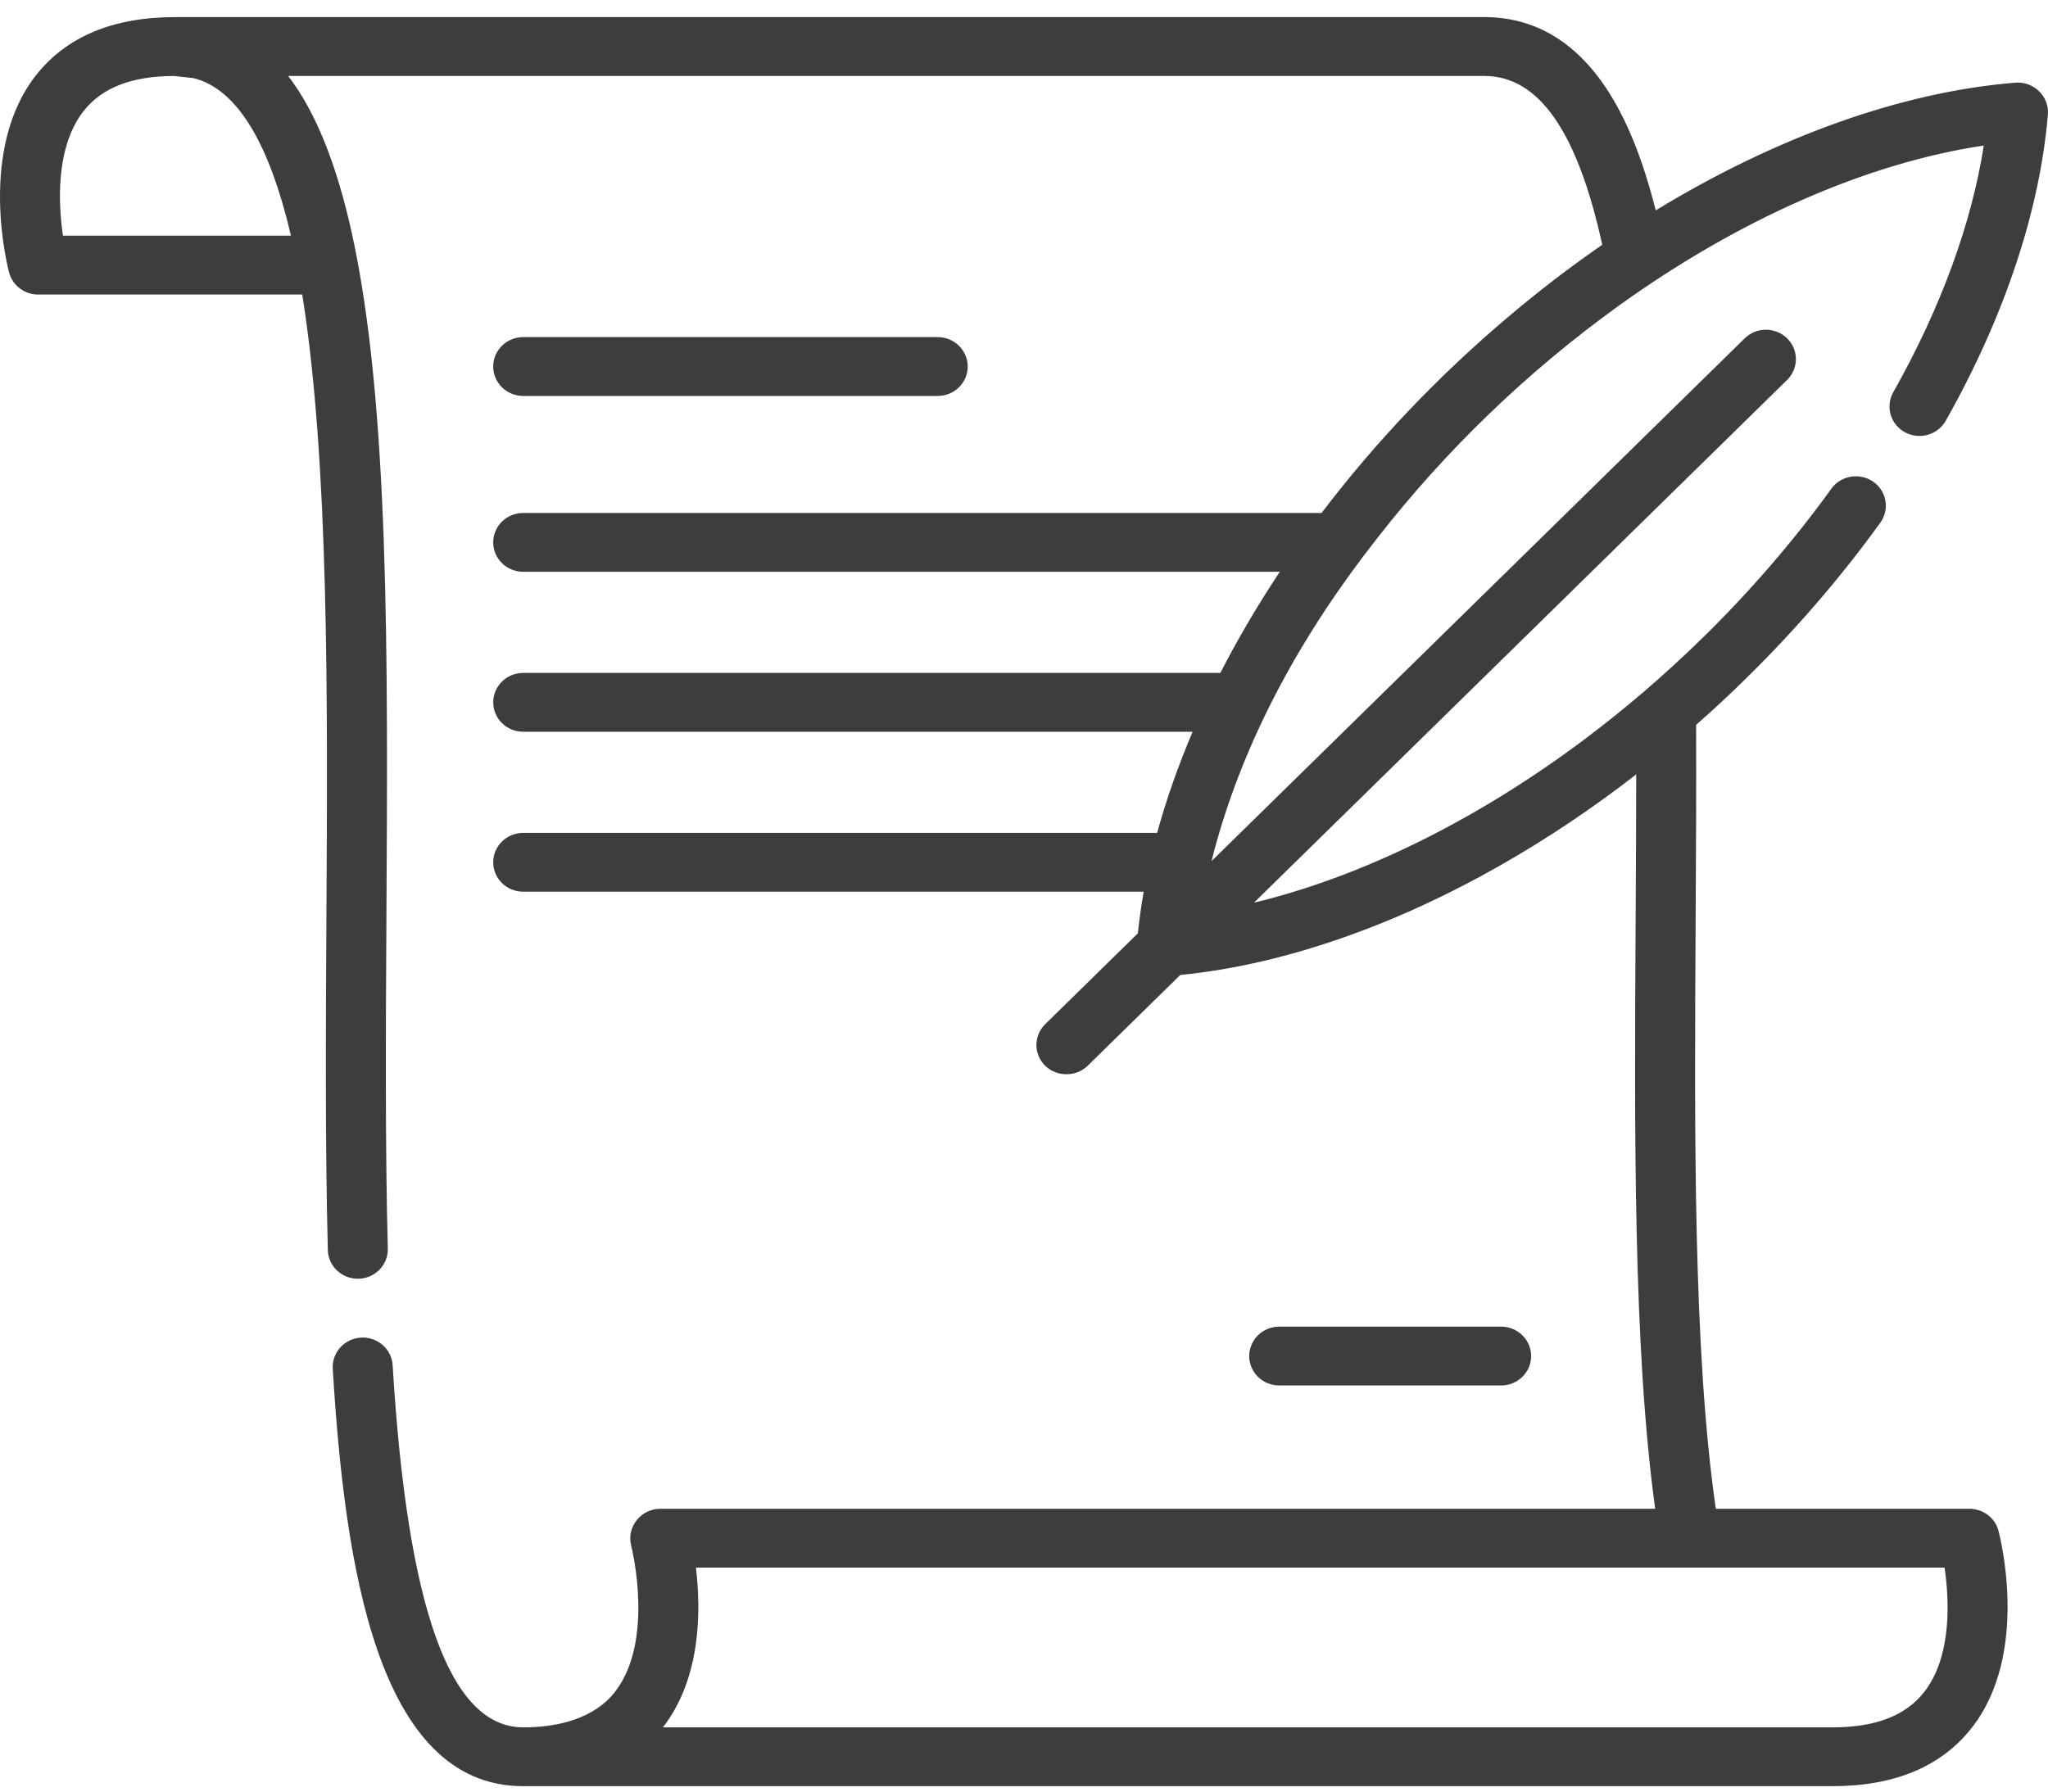
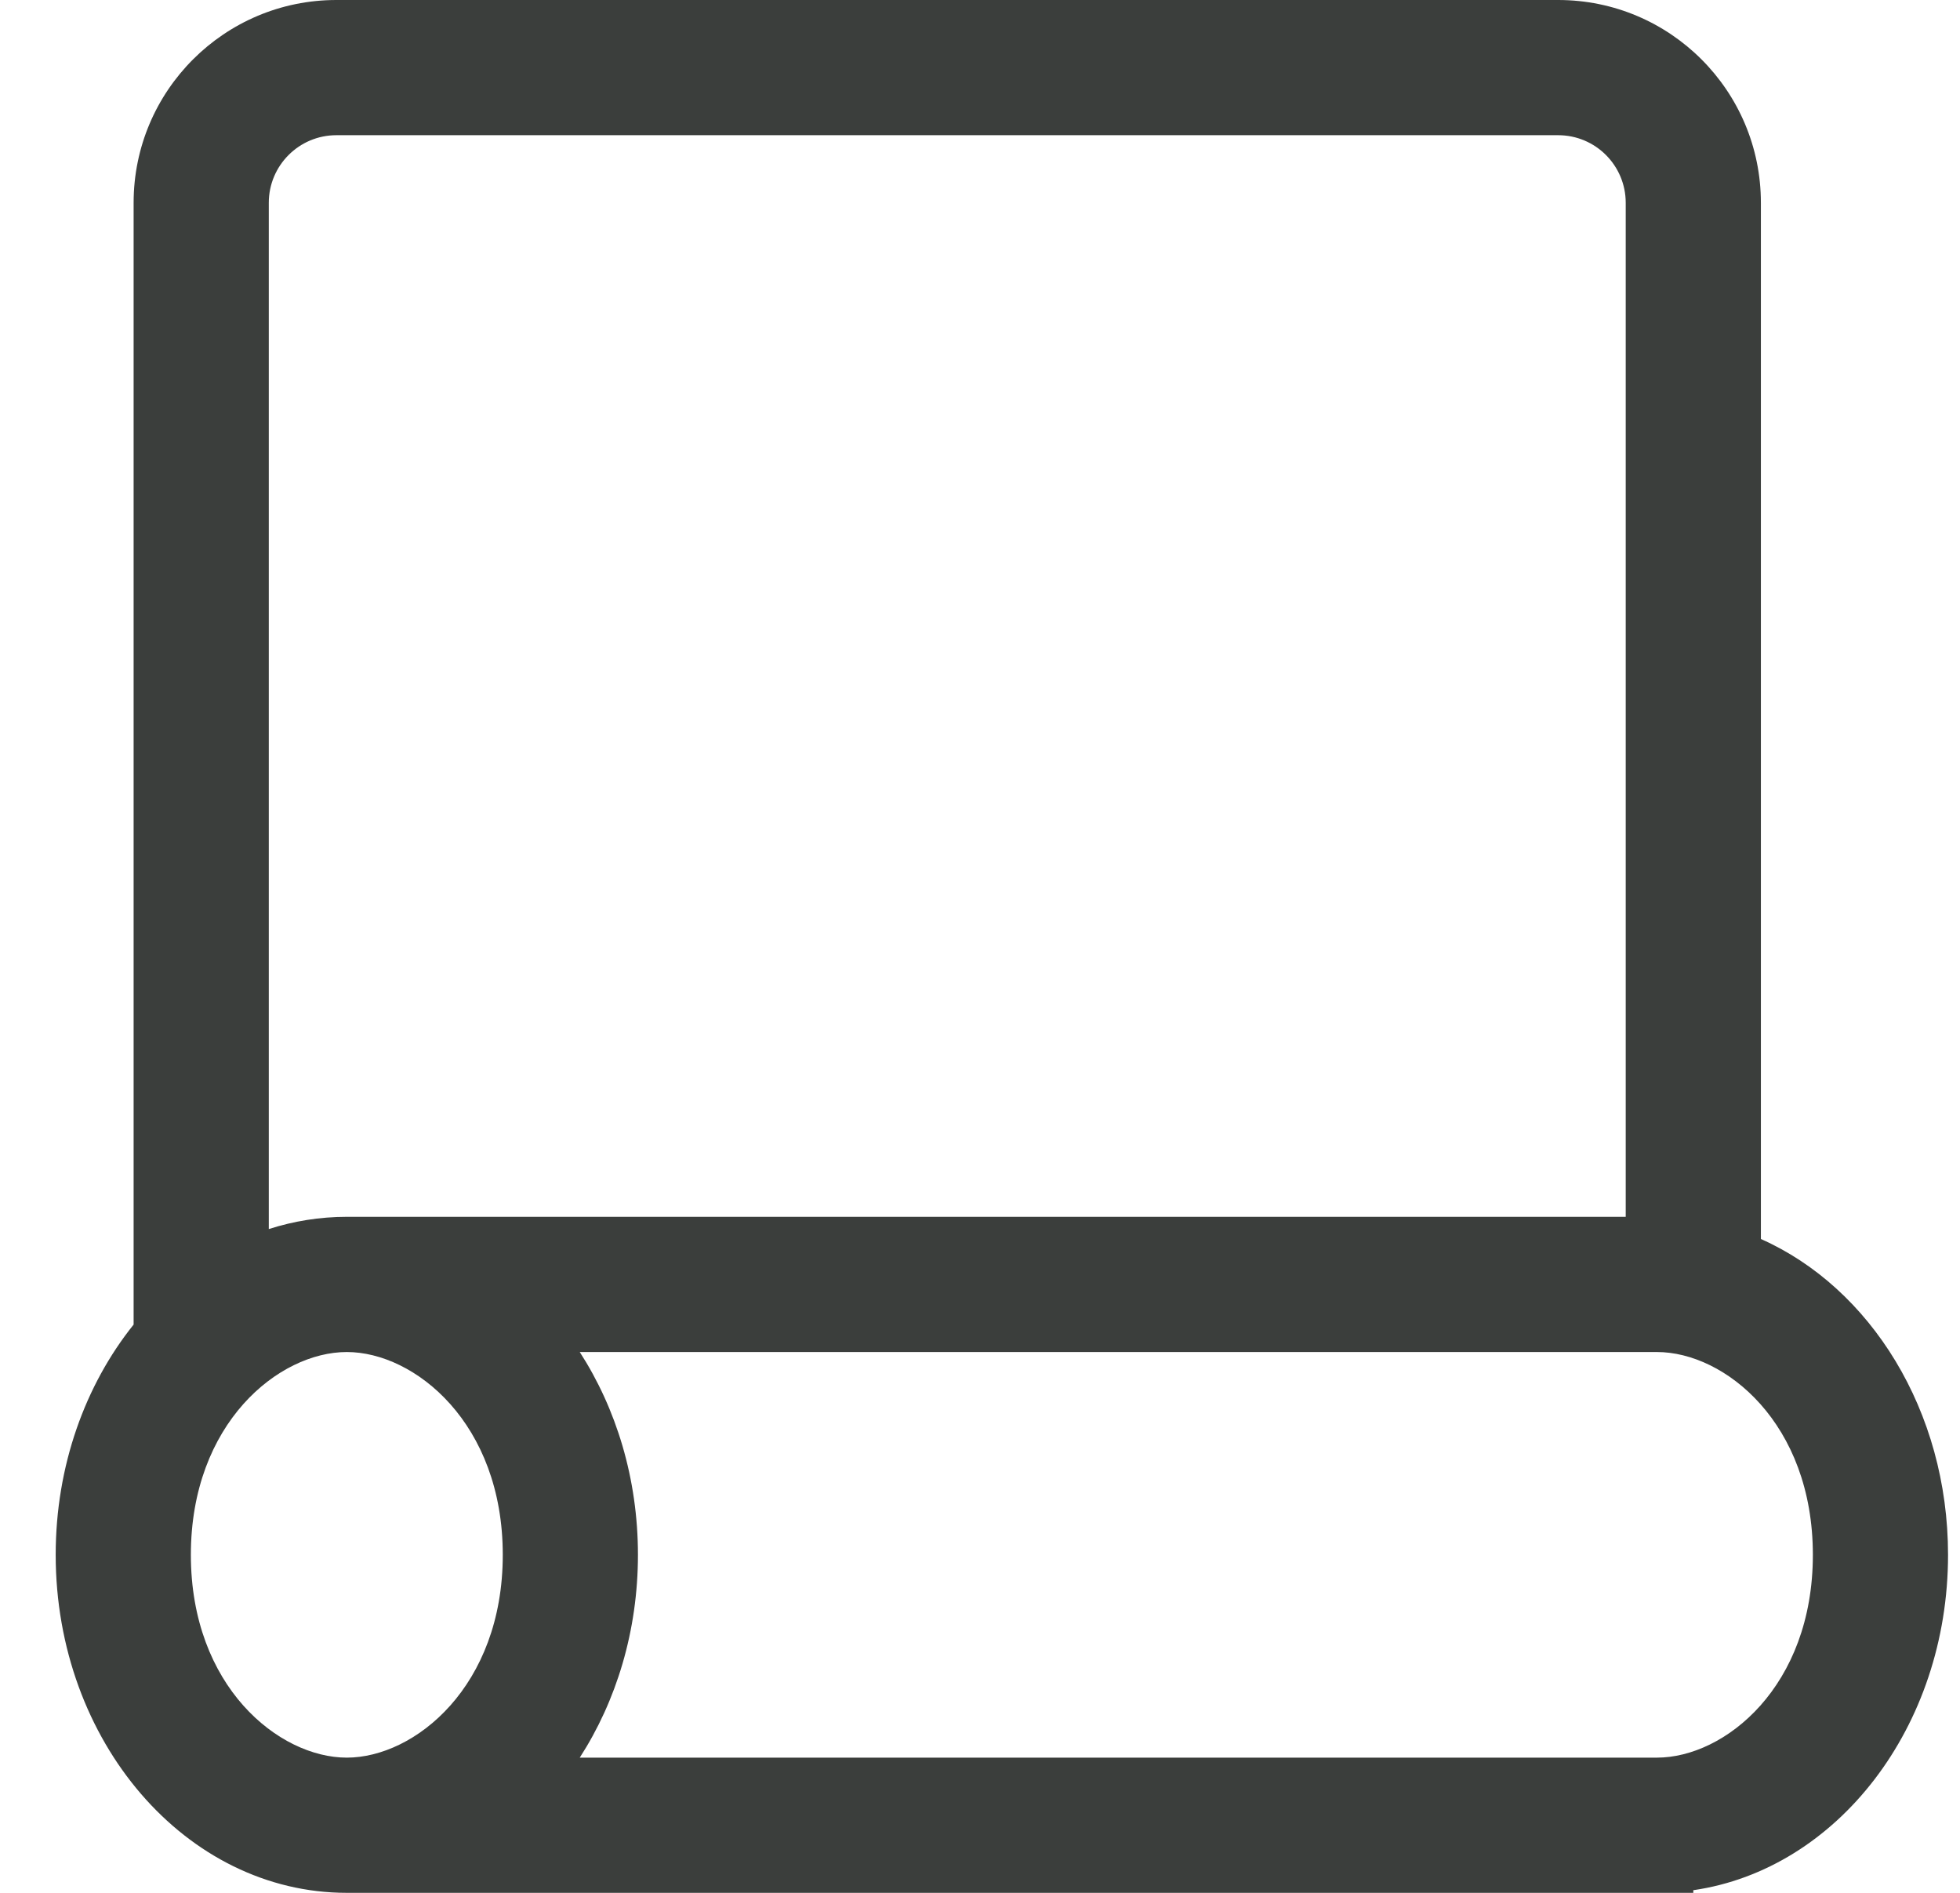
- <svg xmlns="http://www.w3.org/2000/svg" width="40" height="35" viewBox="0 0 40 35" fill="none">
-   <path fill-rule="evenodd" clip-rule="evenodd" d="M38.003 8.22C37.846 8.498 37.49 8.598 37.206 8.445C36.923 8.291 36.821 7.942 36.977 7.664C37.903 6.023 38.507 4.372 38.746 2.843C36.451 3.186 33.947 4.295 31.614 5.974C29.837 7.255 28.246 8.786 26.907 10.504L26.893 10.521L26.892 10.523C25.455 12.35 24.306 14.399 23.708 16.643C23.697 16.687 23.686 16.73 23.675 16.773C23.671 16.789 23.667 16.805 23.663 16.822L34.076 6.61C34.305 6.385 34.676 6.385 34.905 6.61C35.133 6.834 35.133 7.198 34.905 7.422L24.492 17.634C24.558 17.618 24.624 17.602 24.69 17.585C26.741 17.056 28.899 15.974 30.916 14.467C31.741 13.85 32.524 13.176 33.258 12.457C34.189 11.544 35.034 10.565 35.769 9.547C35.956 9.288 36.322 9.227 36.586 9.41C36.85 9.594 36.912 9.952 36.725 10.211C35.952 11.282 35.064 12.311 34.087 13.269C33.773 13.577 33.453 13.874 33.127 14.161C33.132 15.413 33.125 16.706 33.118 17.959C33.094 22.121 33.069 26.416 33.512 29.475H38.465C38.732 29.475 38.965 29.651 39.032 29.903C39.058 30 39.656 32.298 38.507 33.759C37.915 34.512 37.001 34.894 35.79 34.894H10.219C7.359 34.894 6.729 30.536 6.499 26.739C6.48 26.422 6.727 26.15 7.05 26.131C7.373 26.113 7.65 26.354 7.669 26.671C7.956 31.423 8.788 33.737 10.212 33.745C10.878 33.748 11.614 33.582 12.03 33.028L12.036 33.019C12.759 32.044 12.363 30.337 12.33 30.204L12.328 30.194C12.327 30.191 12.326 30.188 12.326 30.185C12.325 30.182 12.325 30.18 12.324 30.177C12.242 29.823 12.523 29.475 12.895 29.475H32.328C31.897 26.344 31.922 22.084 31.946 17.954L31.946 17.953C31.951 17.022 31.957 16.07 31.957 15.129C31.109 15.787 30.214 16.389 29.278 16.92C28.307 17.471 27.289 17.947 26.232 18.317C25.204 18.677 24.138 18.939 23.052 19.047L21.243 20.821C21.015 21.044 20.636 21.038 20.414 20.821C20.185 20.596 20.185 20.233 20.414 20.008L22.224 18.233C22.252 17.965 22.289 17.694 22.338 17.42H10.219C9.895 17.42 9.633 17.163 9.633 16.845C9.633 16.528 9.895 16.271 10.219 16.271H22.6C22.779 15.619 23.011 14.958 23.294 14.295H10.219C9.895 14.295 9.633 14.038 9.633 13.721C9.633 13.403 9.895 13.146 10.219 13.146H23.835C24.175 12.483 24.564 11.822 24.996 11.17H10.219C9.895 11.17 9.633 10.913 9.633 10.596C9.633 10.278 9.895 10.021 10.219 10.021H25.812C26.874 8.622 28.109 7.331 29.447 6.199C30.045 5.692 30.662 5.218 31.294 4.782C30.808 2.564 30.053 1.484 28.992 1.484H5.628C6.045 2.027 6.374 2.751 6.632 3.621C6.725 3.932 6.804 4.248 6.874 4.565C7.605 7.898 7.577 12.831 7.547 17.959L7.547 17.96L7.547 17.965C7.535 20.127 7.522 22.364 7.574 24.392C7.583 24.709 7.327 24.973 7.003 24.981C6.679 24.988 6.411 24.738 6.403 24.421C6.35 22.375 6.363 20.129 6.375 17.957L6.375 17.953C6.4 13.674 6.427 9.024 5.903 5.754H0.745C0.479 5.754 0.246 5.578 0.178 5.325C0.152 5.228 -0.445 2.93 0.704 1.469C1.296 0.716 2.21 0.334 3.421 0.334H28.992C29.955 0.334 30.753 0.799 31.366 1.715C31.764 2.312 32.084 3.1 32.338 4.11C34.683 2.681 37.131 1.794 39.366 1.615C39.721 1.586 40.027 1.886 39.998 2.234C39.841 4.114 39.151 6.184 38.003 8.22ZM1.23 4.604H5.682C5.654 4.485 5.625 4.366 5.594 4.247C5.17 2.64 4.565 1.727 3.79 1.529L3.773 1.525L3.39 1.484C2.567 1.489 1.993 1.713 1.634 2.168C1.232 2.676 1.161 3.406 1.172 3.929C1.177 4.185 1.202 4.418 1.23 4.604V4.604ZM37.579 33.058C38.133 32.353 38.069 31.233 37.98 30.624H13.592C13.691 31.438 13.701 32.773 12.948 33.745H35.79C36.63 33.745 37.215 33.52 37.579 33.058ZM18.315 6.586H10.219C9.895 6.586 9.633 6.843 9.633 7.16C9.633 7.478 9.895 7.735 10.219 7.735H18.315C18.638 7.735 18.901 7.478 18.901 7.16C18.901 6.843 18.638 6.586 18.315 6.586ZM29.319 25.917H24.985C24.661 25.917 24.399 26.174 24.399 26.492C24.399 26.809 24.661 27.066 24.985 27.066H29.319C29.642 27.066 29.905 26.809 29.905 26.492C29.905 26.174 29.642 25.917 29.319 25.917Z" fill="#3B3E3C" />
+ <svg xmlns="http://www.w3.org/2000/svg" width="29" height="28" viewBox="0 0 29 28" fill="none">
+   <path fill-rule="evenodd" clip-rule="evenodd" d="M4.977 2C4.425 2 3.977 2.448 3.977 3V18.181C4.345 18.063 4.732 18 5.131 18H14.823H24.054V3C24.054 2.448 23.607 2 23.054 2H4.977ZM1.977 3V19.594C1.261 20.487 0.824 21.684 0.824 23C0.824 25.761 2.752 28 5.131 28H24.516H25.054V27.961C27.179 27.654 28.823 25.55 28.823 23C28.823 20.868 27.674 19.047 26.054 18.328V3C26.054 1.343 24.711 0 23.054 0H4.977C3.321 0 1.977 1.343 1.977 3ZM24.516 20H14.823H8.578C9.118 20.836 9.439 21.874 9.439 23C9.439 24.126 9.118 25.164 8.578 26H24.516C25.521 26 26.823 24.947 26.823 23C26.823 21.053 25.521 20 24.516 20ZM7.439 23C7.439 24.947 6.136 26 5.131 26C4.126 26 2.824 24.947 2.824 23C2.824 21.053 4.126 20 5.131 20C6.136 20 7.439 21.053 7.439 23Z" fill="#3B3E3C" />
</svg>
